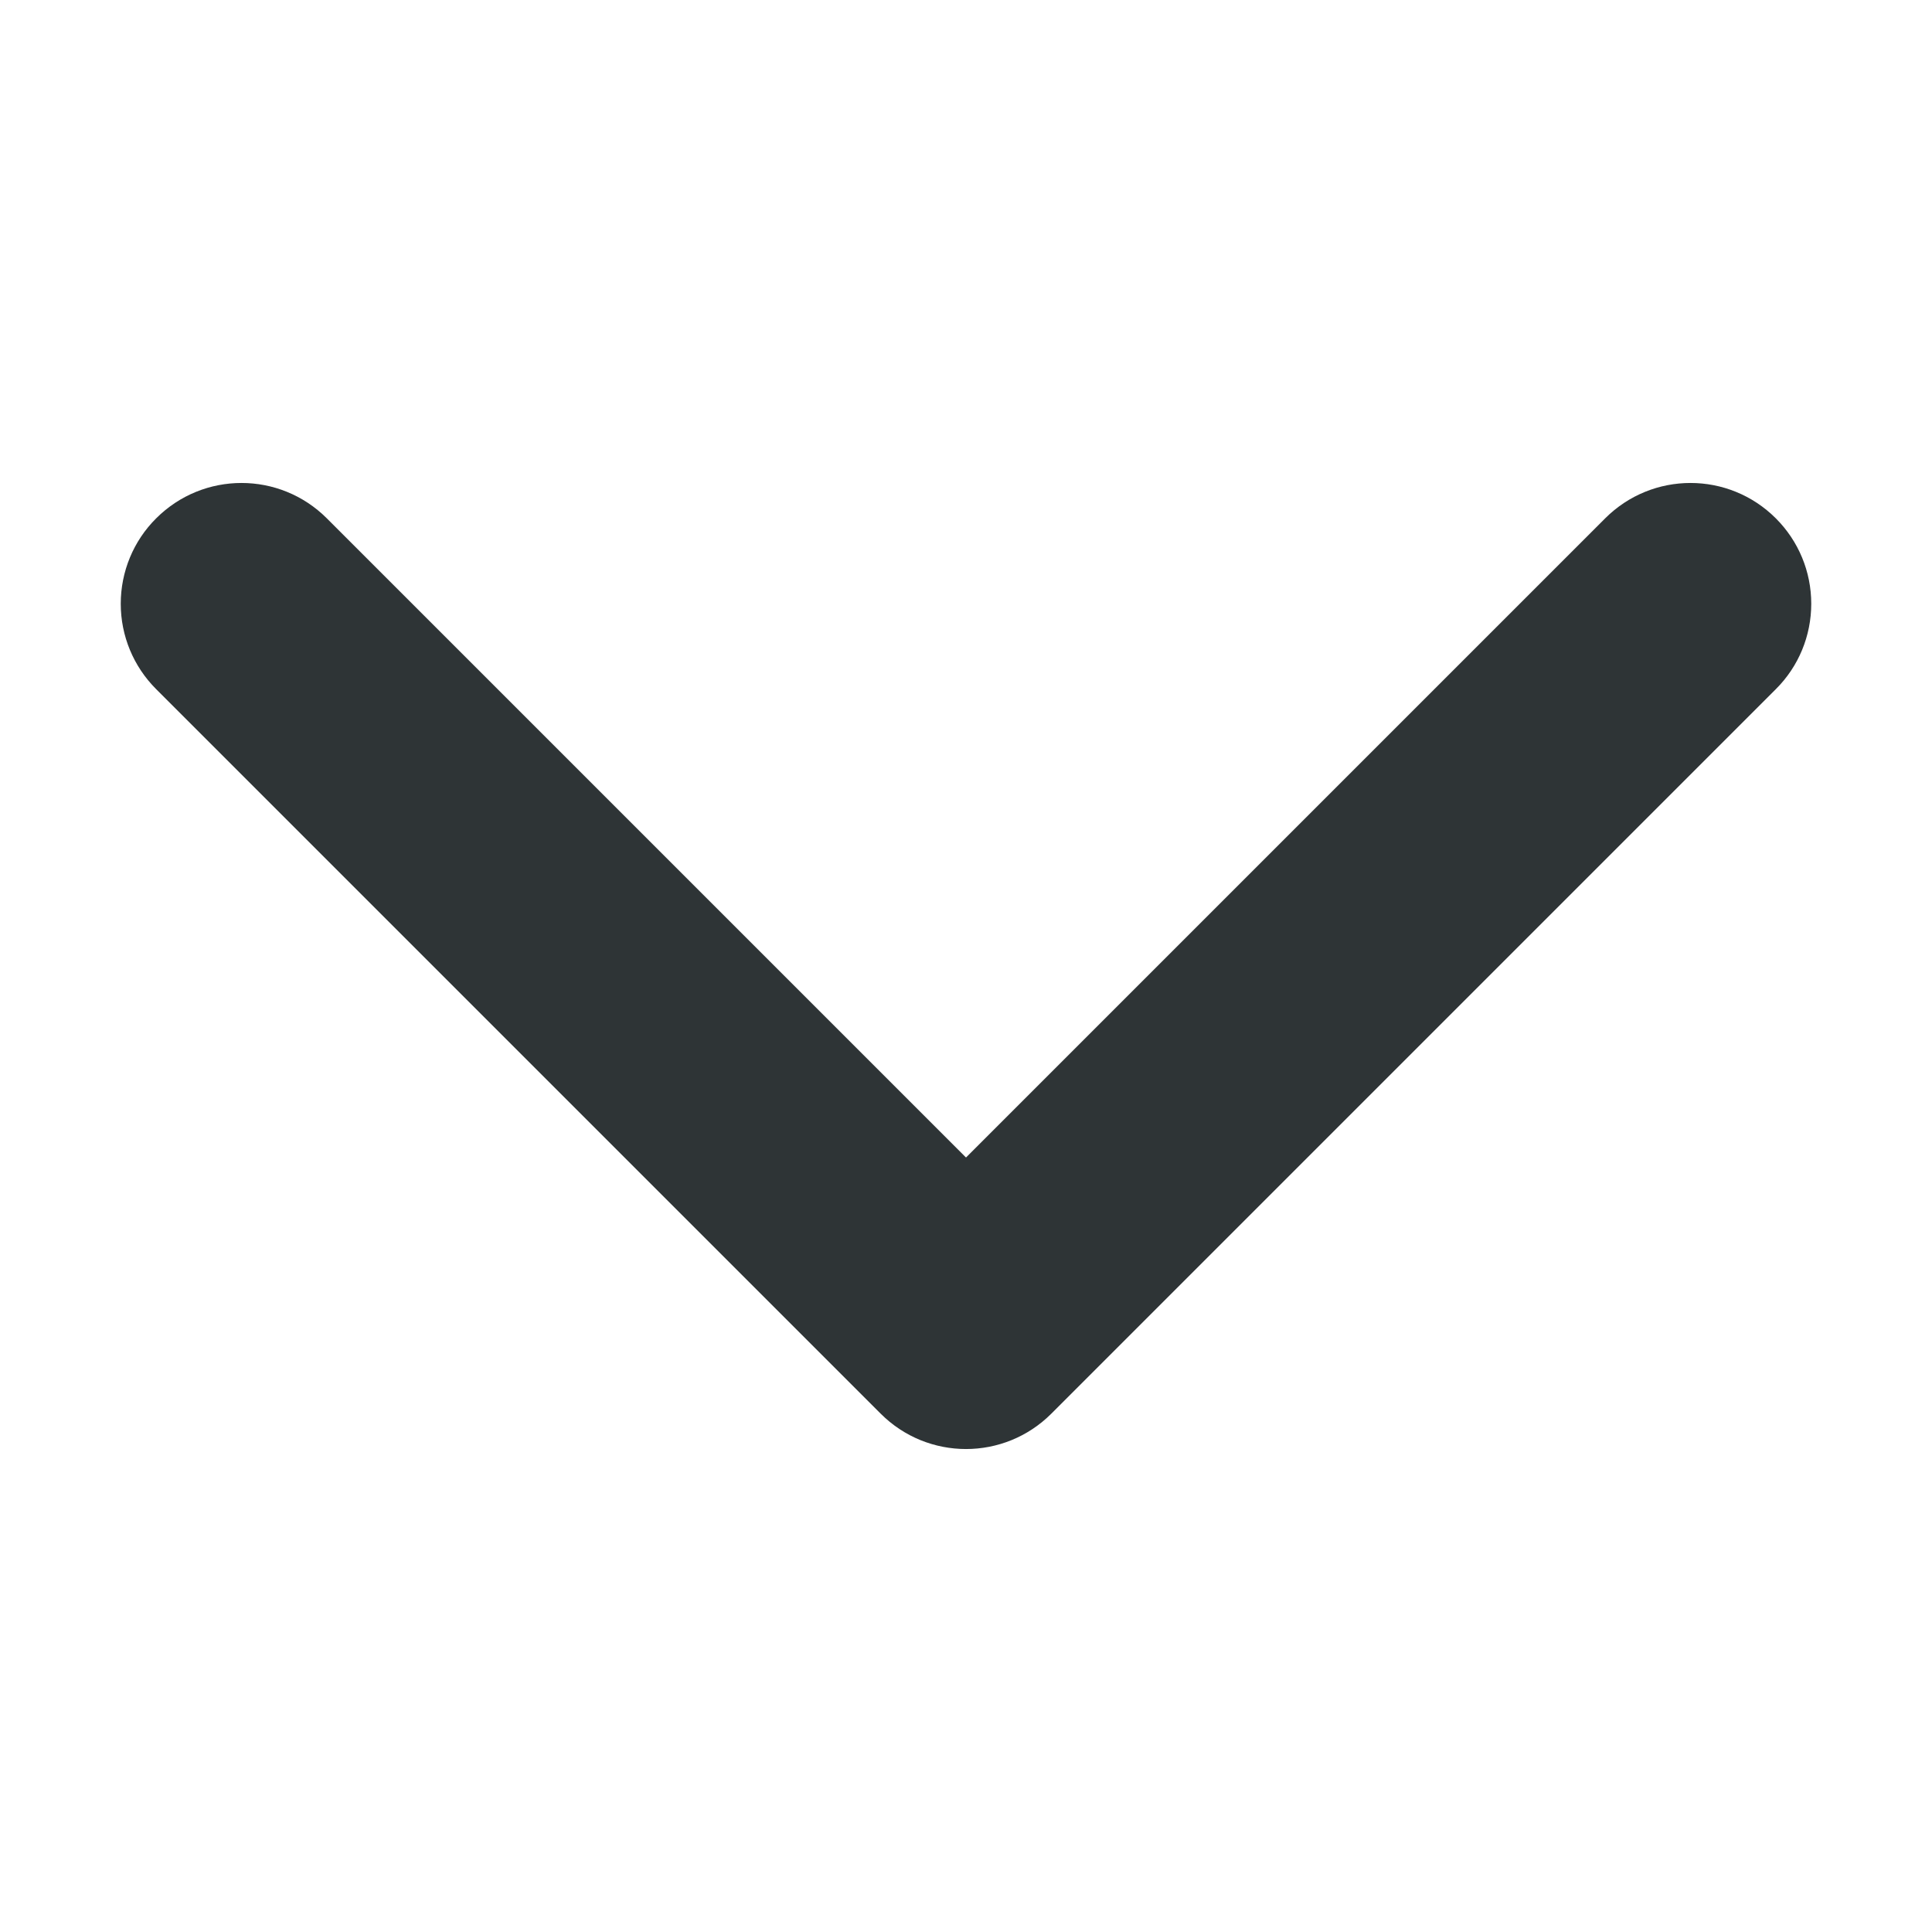
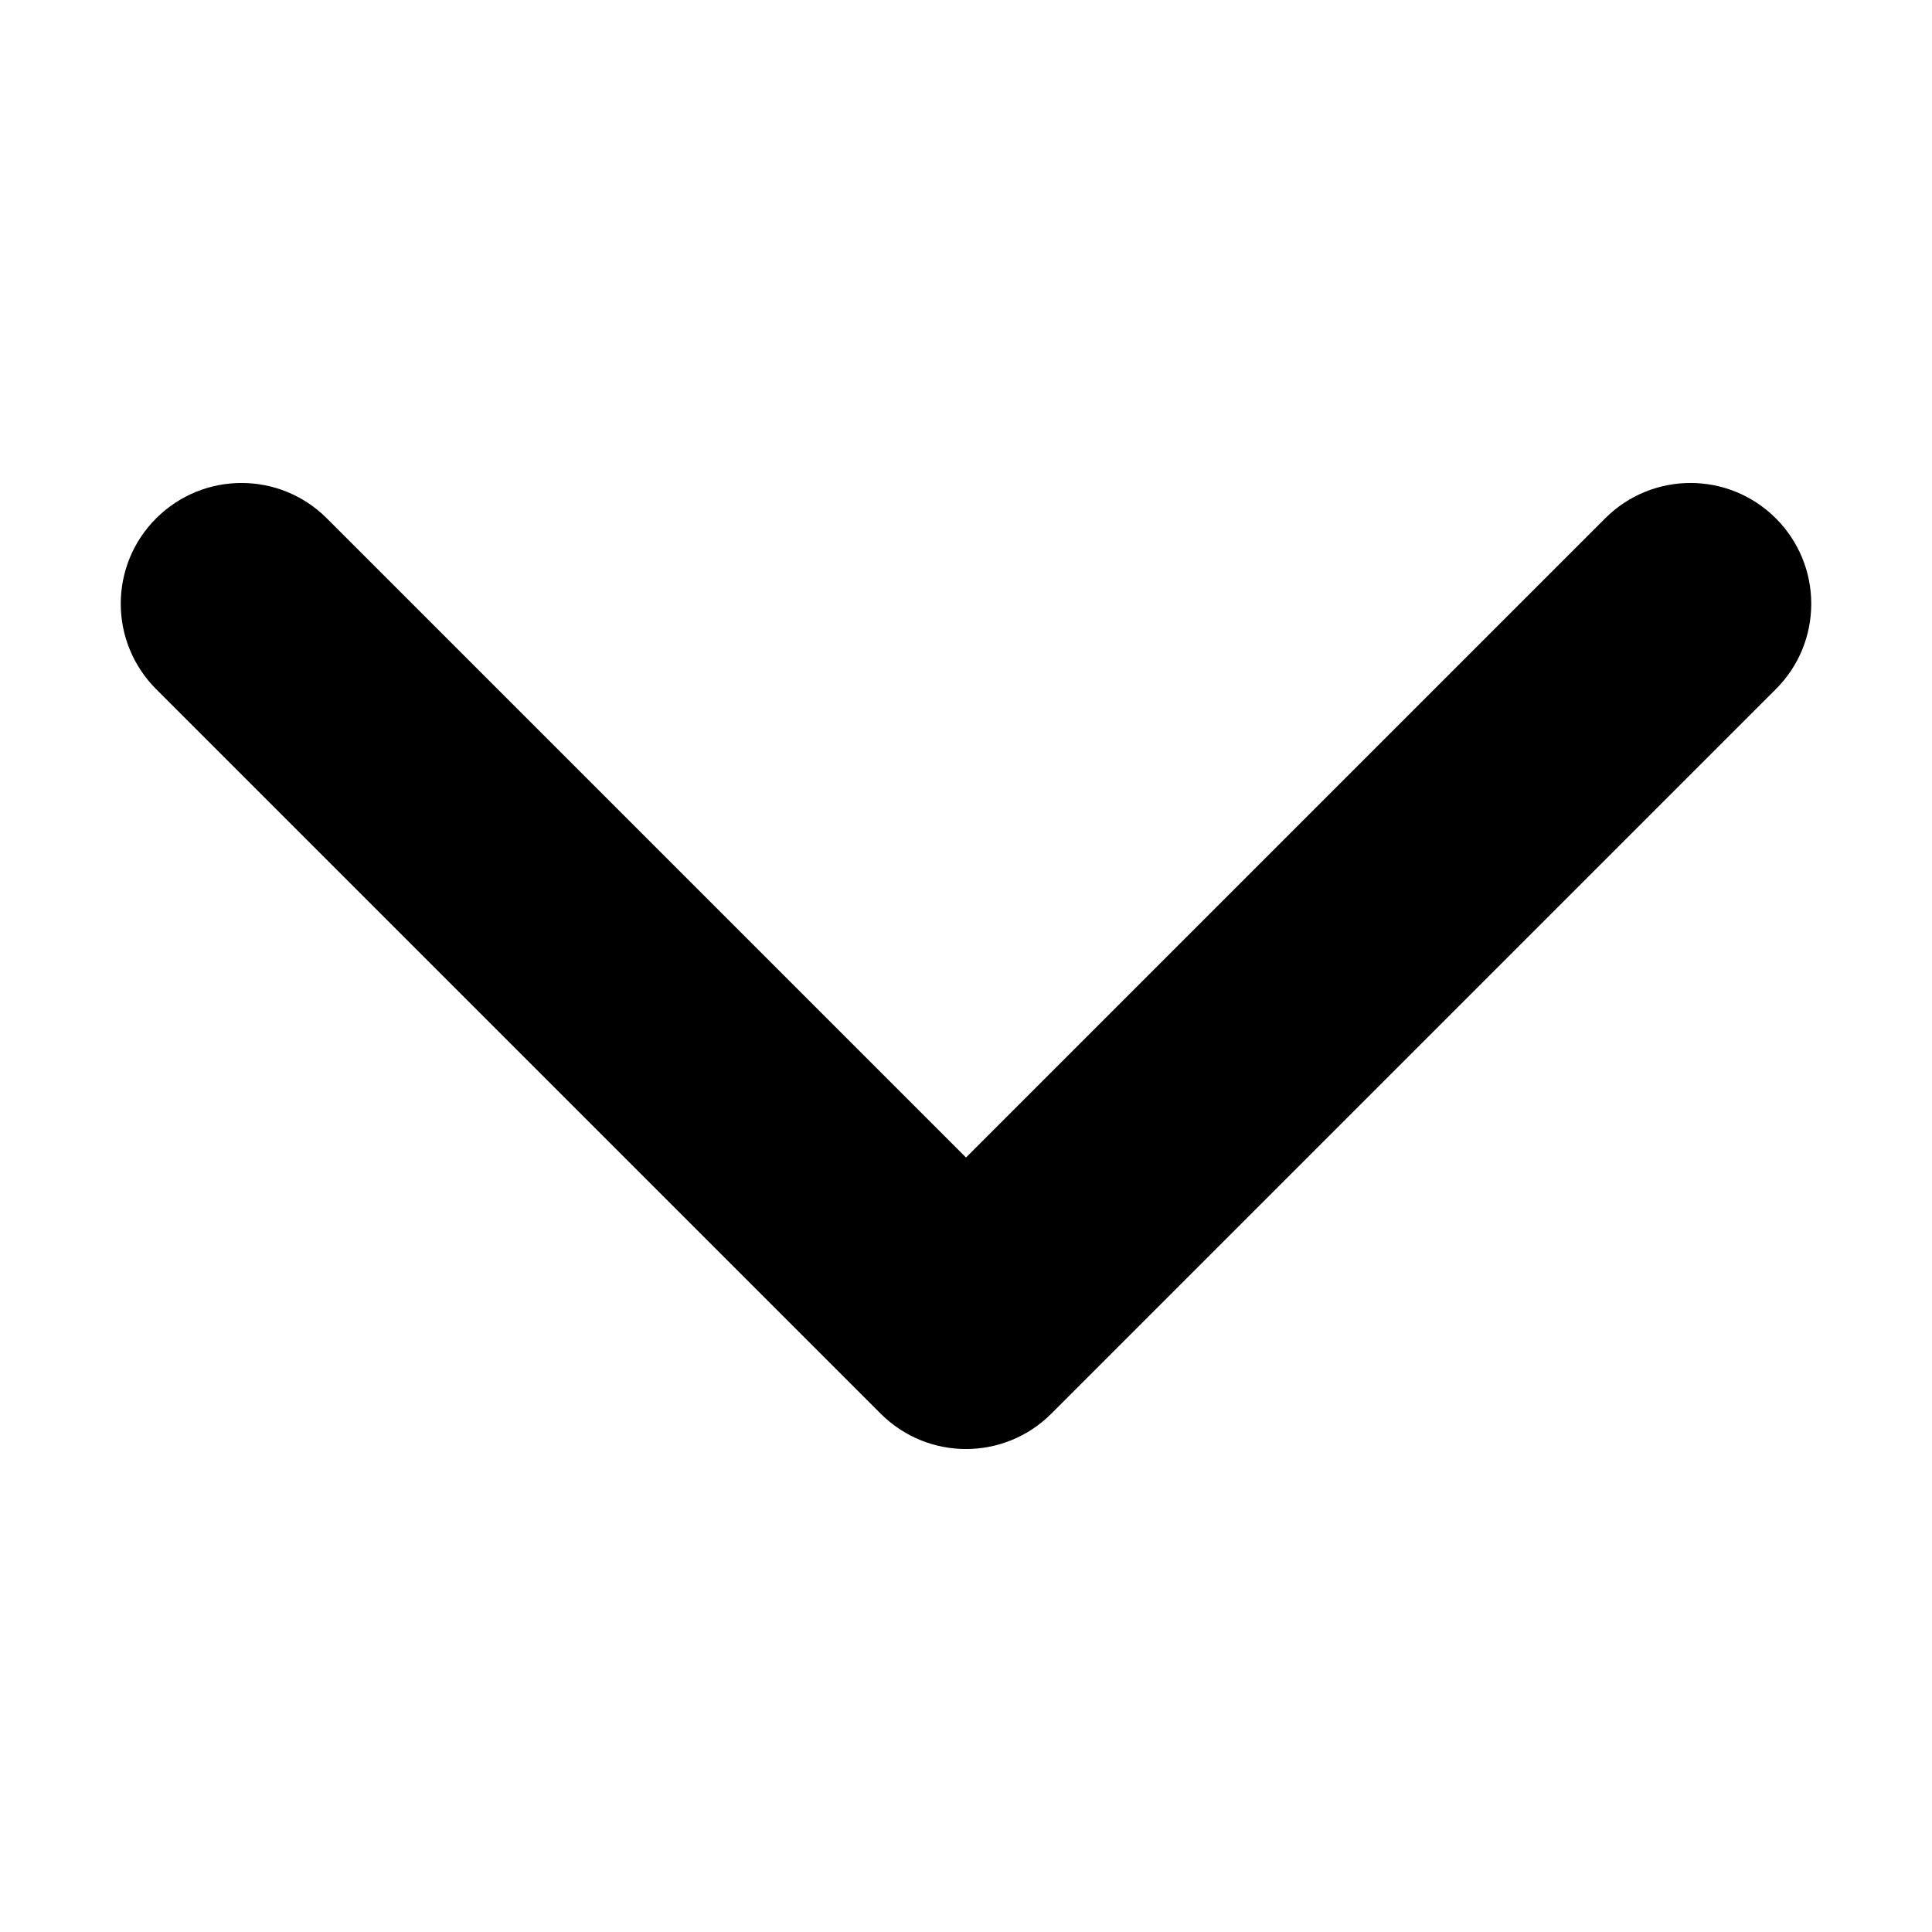
<svg xmlns="http://www.w3.org/2000/svg" height="16px" viewBox="0 0 16 16" width="16px">
-   <path d="m 1 5 c 0 -0.266 0.105 -0.52 0.293 -0.707 c 0.391 -0.391 1.023 -0.391 1.414 0 l 5.293 5.293 l 5.293 -5.293 c 0.391 -0.391 1.023 -0.391 1.414 0 c 0.188 0.188 0.293 0.441 0.293 0.707 s -0.105 0.52 -0.293 0.707 l -6 6 c -0.391 0.391 -1.023 0.391 -1.414 0 l -6 -6 c -0.188 -0.188 -0.293 -0.441 -0.293 -0.707 z m 0 0" fill="#2e3436" />
+   <path d="m 1 5 c 0 -0.266 0.105 -0.52 0.293 -0.707 c 0.391 -0.391 1.023 -0.391 1.414 0 l 5.293 5.293 l 5.293 -5.293 c 0.391 -0.391 1.023 -0.391 1.414 0 c 0.188 0.188 0.293 0.441 0.293 0.707 s -0.105 0.52 -0.293 0.707 l -6 6 c -0.391 0.391 -1.023 0.391 -1.414 0 l -6 -6 c -0.188 -0.188 -0.293 -0.441 -0.293 -0.707 z m 0 0" fill="currentColor" />
</svg>
